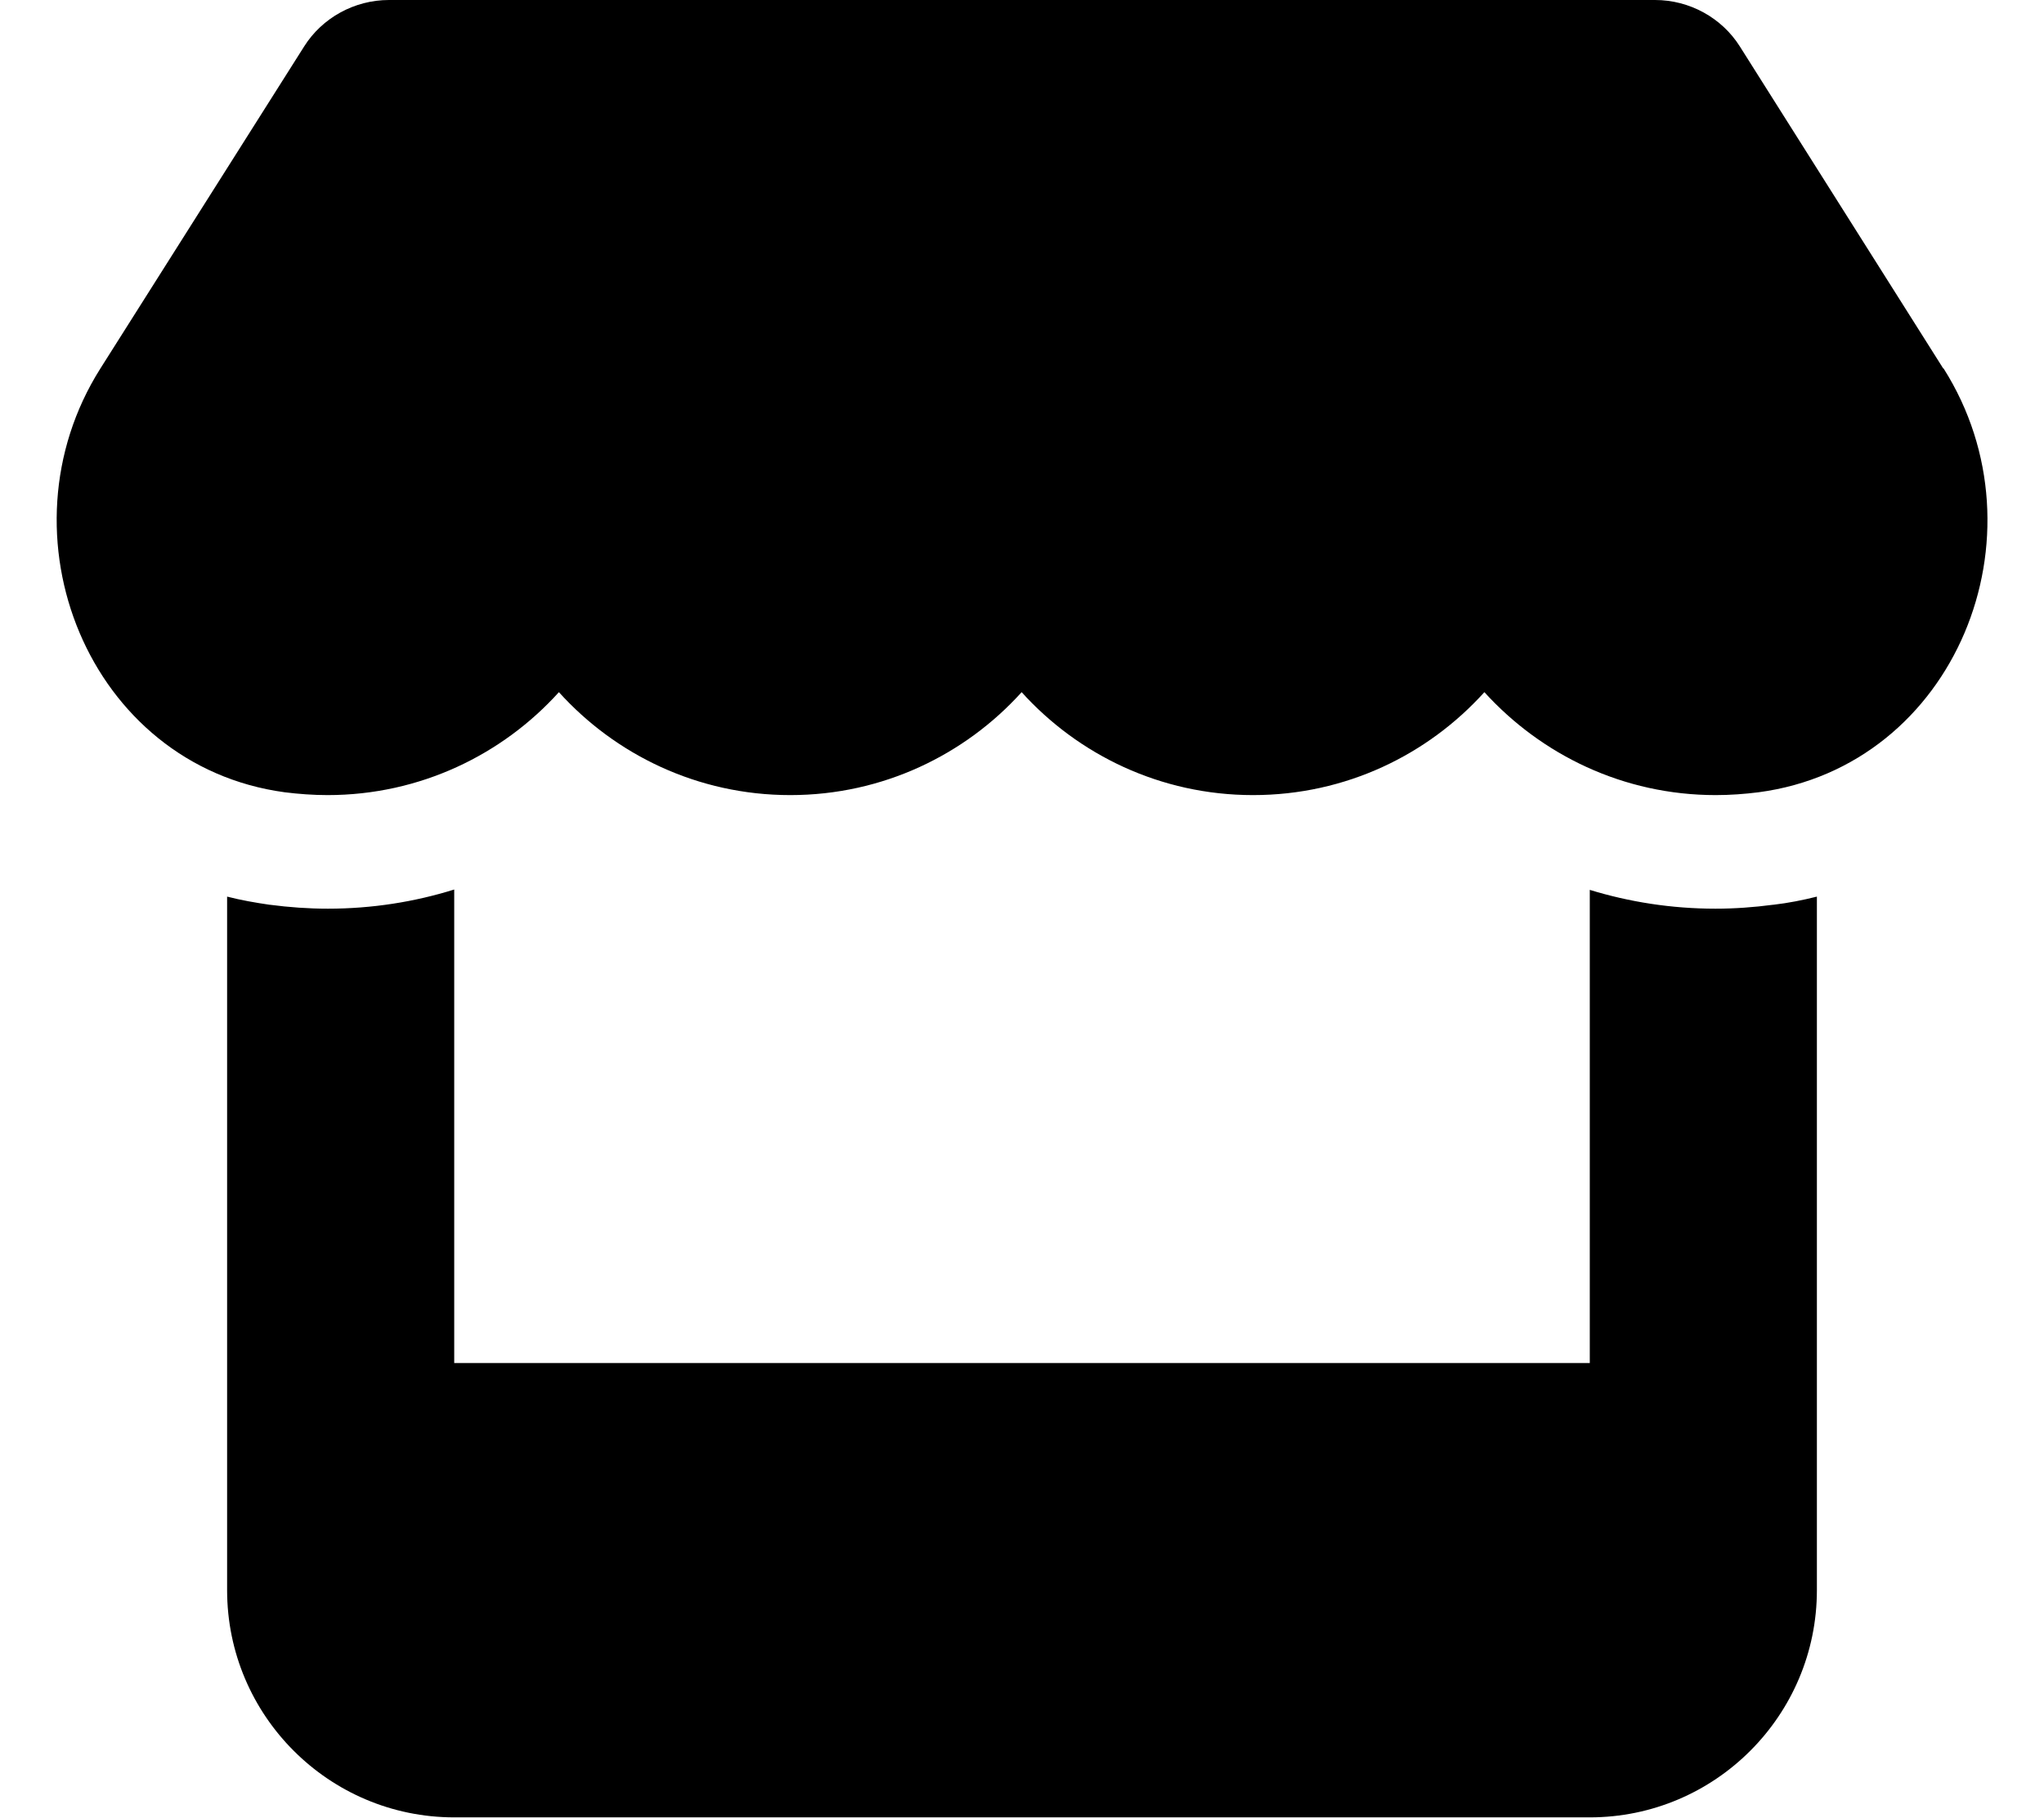
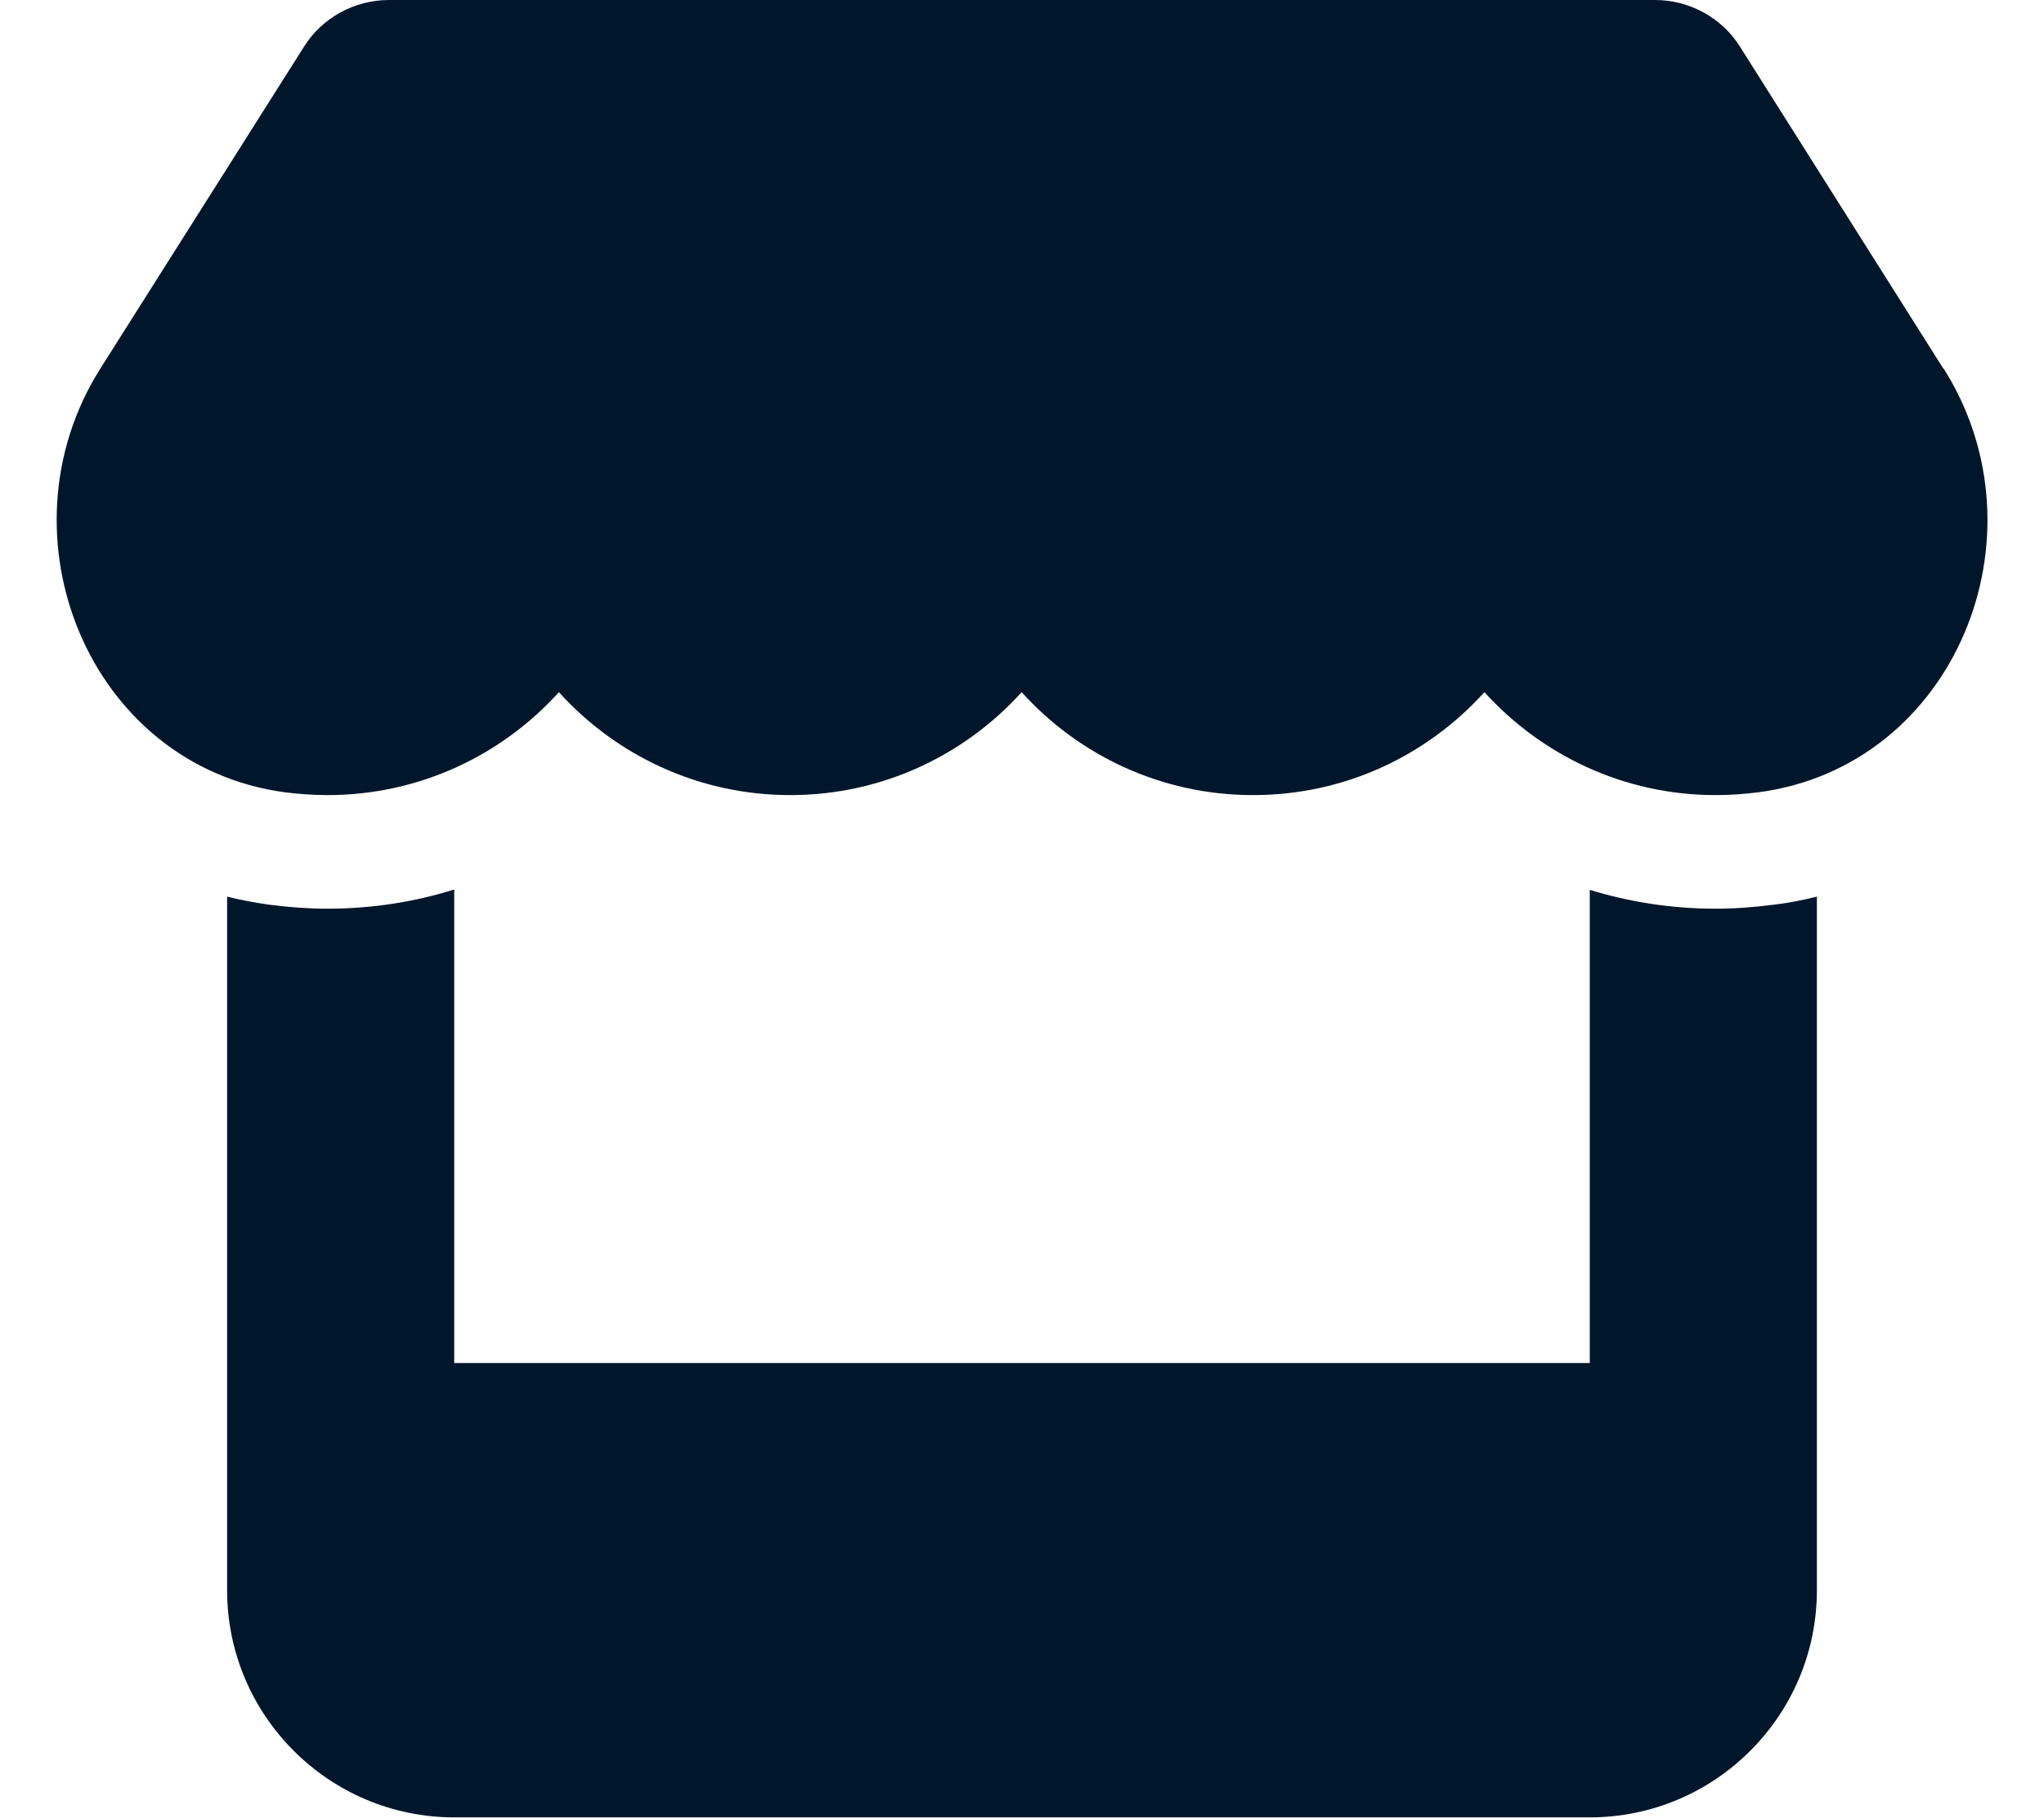
- <svg xmlns="http://www.w3.org/2000/svg" viewBox="0 0 576 512">
+ <svg xmlns="http://www.w3.org/2000/svg" fill="#00172bff" viewBox="0 0 576 512">
  <path d="M547.6 103.8L490.3 13.1C485.2 5 476.1 0 466.4 0H109.6C99.9 0 90.8 5 85.7 13.1L28.3 103.8c-29.6 46.8-3.4 111.9 51.9 119.4c4 .5 8.1 .8 12.1 .8c26.1 0 49.3-11.4 65.2-29c15.9 17.6 39.1 29 65.2 29c26.1 0 49.3-11.4 65.2-29c15.9 17.6 39.1 29 65.2 29c26.2 0 49.3-11.4 65.2-29c16 17.6 39.1 29 65.2 29c4.1 0 8.1-.3 12.1-.8c55.5-7.4 81.8-72.5 52.1-119.4zM499.7 254.9l-.1 0c-5.3 .7-10.7 1.1-16.2 1.1c-12.4 0-24.3-1.9-35.4-5.3V384H128V250.6c-11.2 3.5-23.2 5.4-35.6 5.4c-5.5 0-11-.4-16.3-1.1l-.1 0c-4.1-.6-8.1-1.3-12-2.3V384v64c0 35.3 28.7 64 64 64H448c35.3 0 64-28.7 64-64V384 252.6c-4 1-8 1.8-12.3 2.3z" />
</svg>
